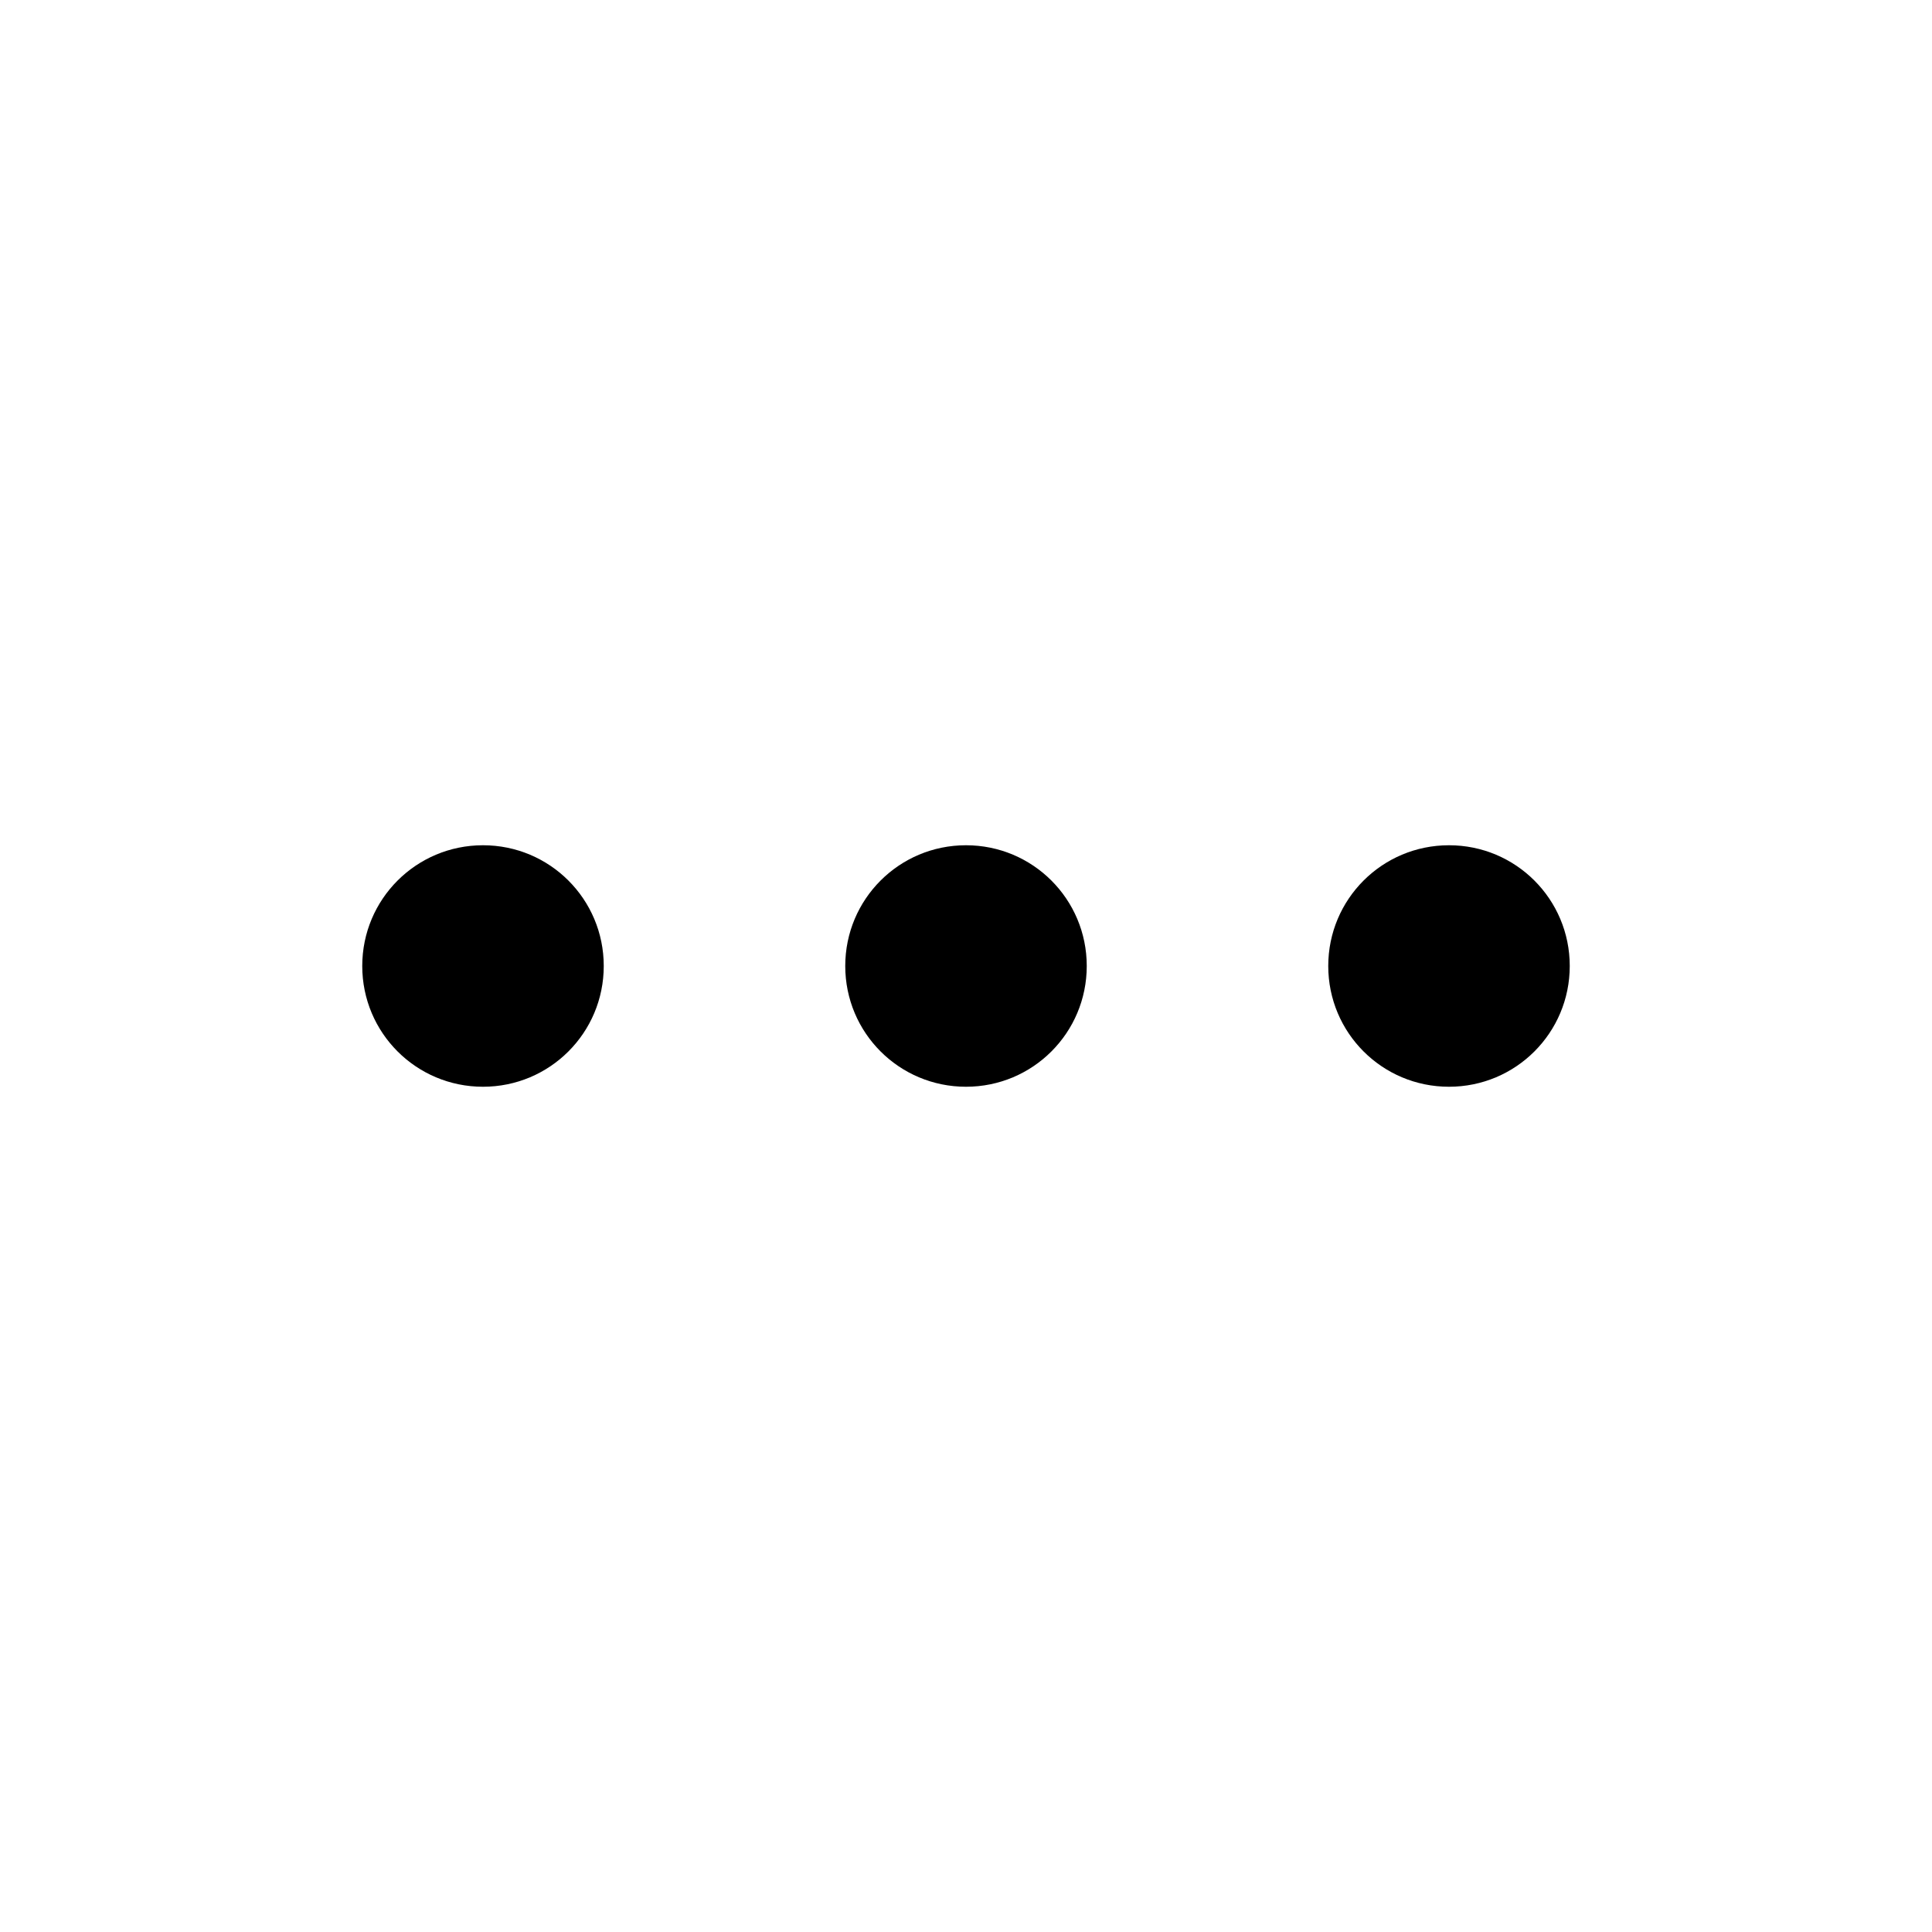
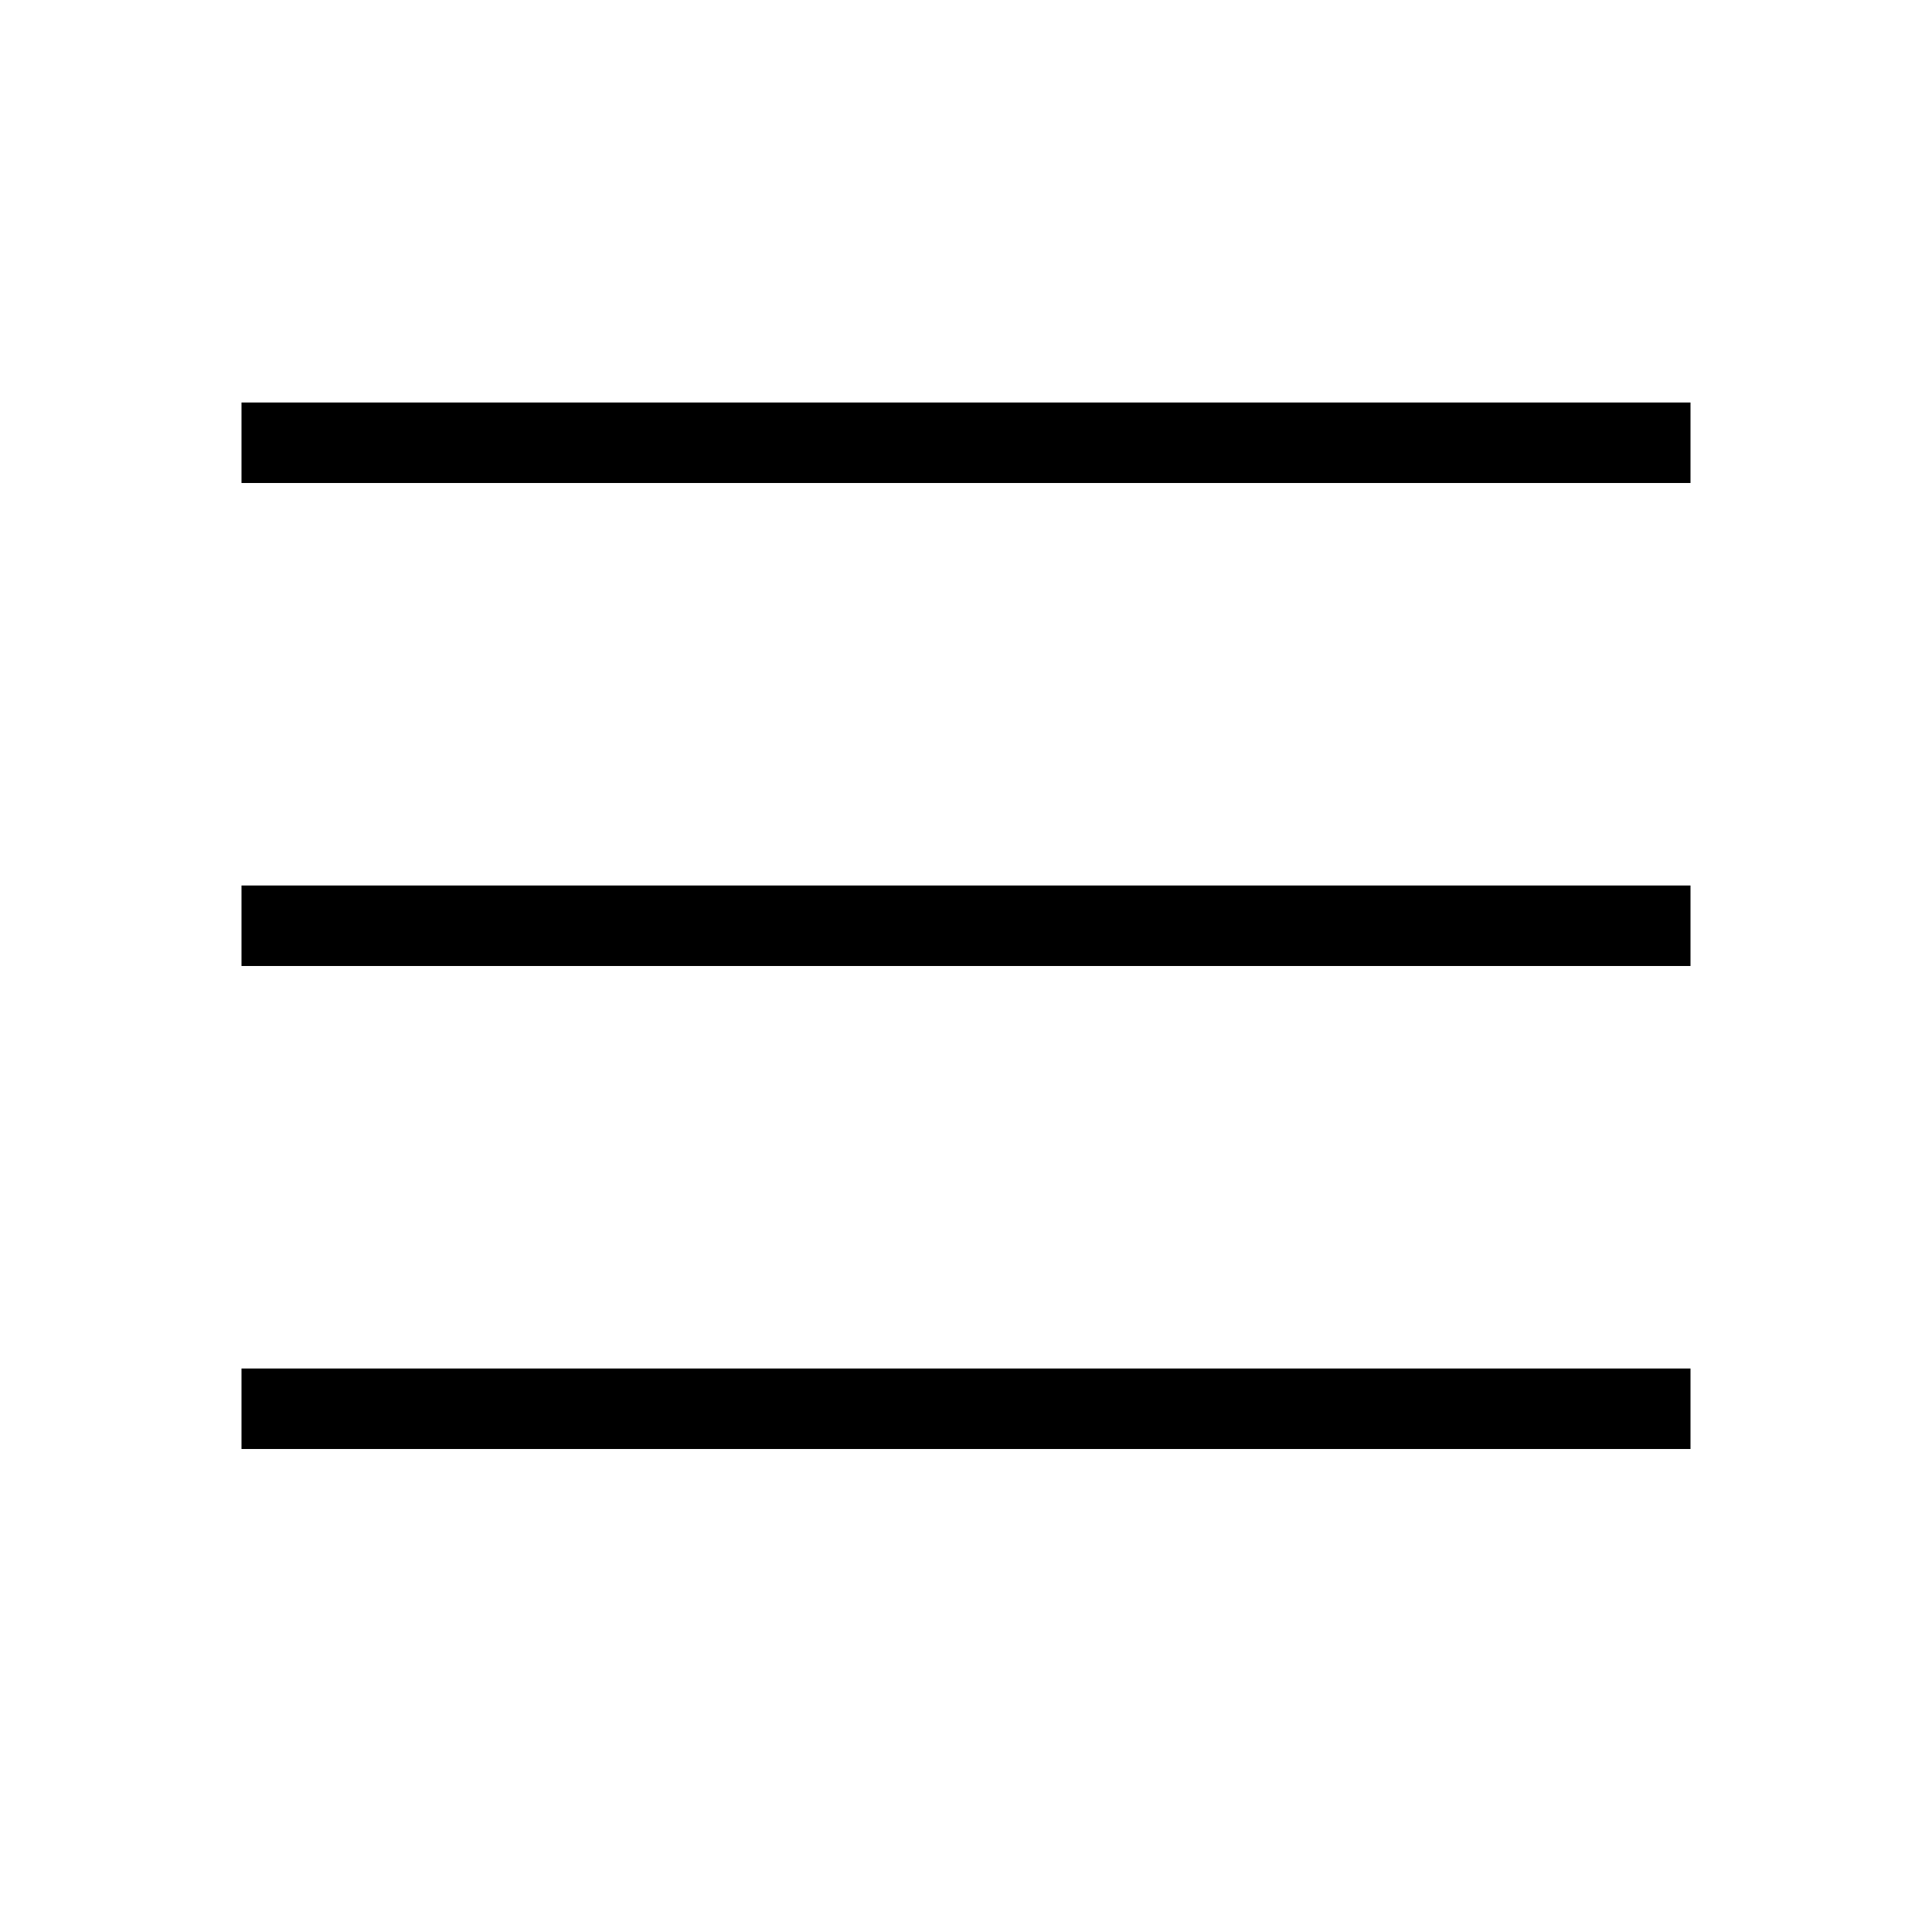
<svg xmlns="http://www.w3.org/2000/svg" height="24" viewBox="0 0 24 24" width="24" focusable="false" style="pointer-events: none; display: inherit; width: 100%; height: 100%;">
-   <path d="M7.5 12c0 .83-.67 1.5-1.5 1.5s-1.5-.67-1.5-1.5.67-1.5 1.5-1.5 1.5.67 1.5 1.5zm4.5-1.5c-.83 0-1.5.67-1.5 1.5s.67 1.5 1.5 1.5 1.5-.67 1.5-1.5-.67-1.5-1.5-1.5zm6 0c-.83 0-1.5.67-1.5 1.5s.67 1.5 1.5 1.5 1.5-.67 1.5-1.5-.67-1.5-1.5-1.5z" />
+   <path d="M21 6H3V5h18v1zm0 5H3v1h18v-1zm0 6H3v1h18v-1z" />
</svg>
